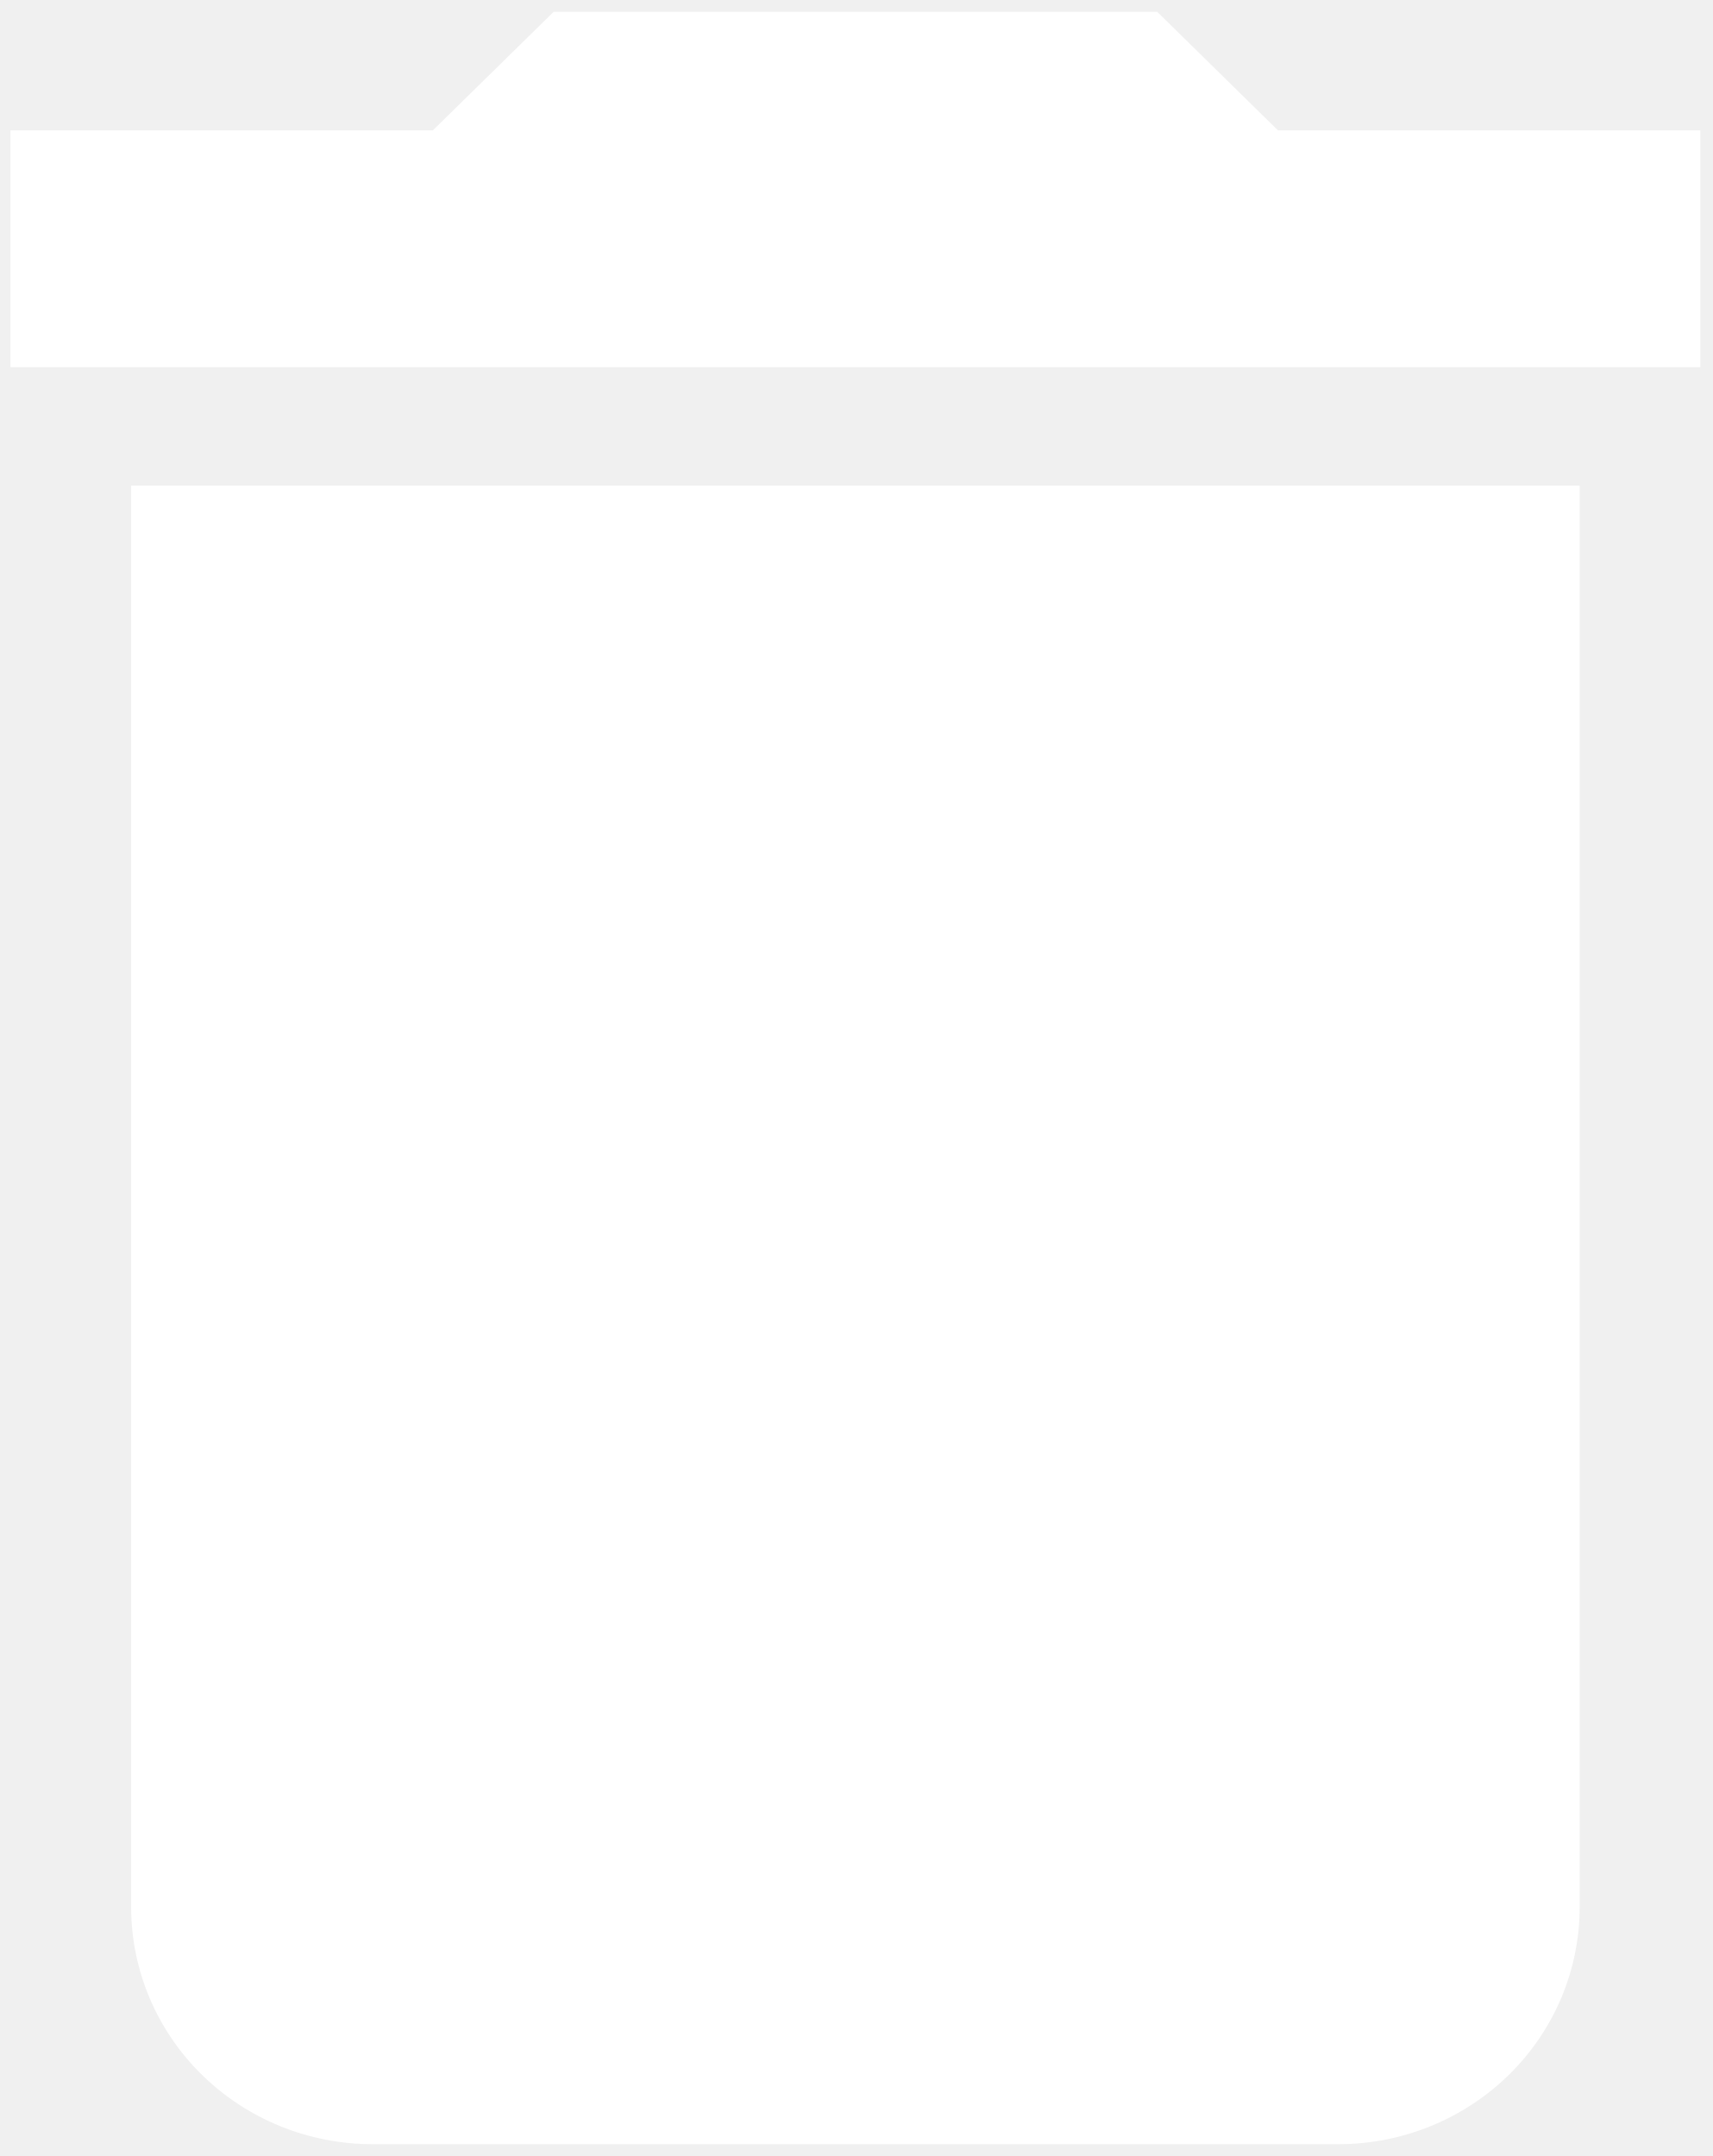
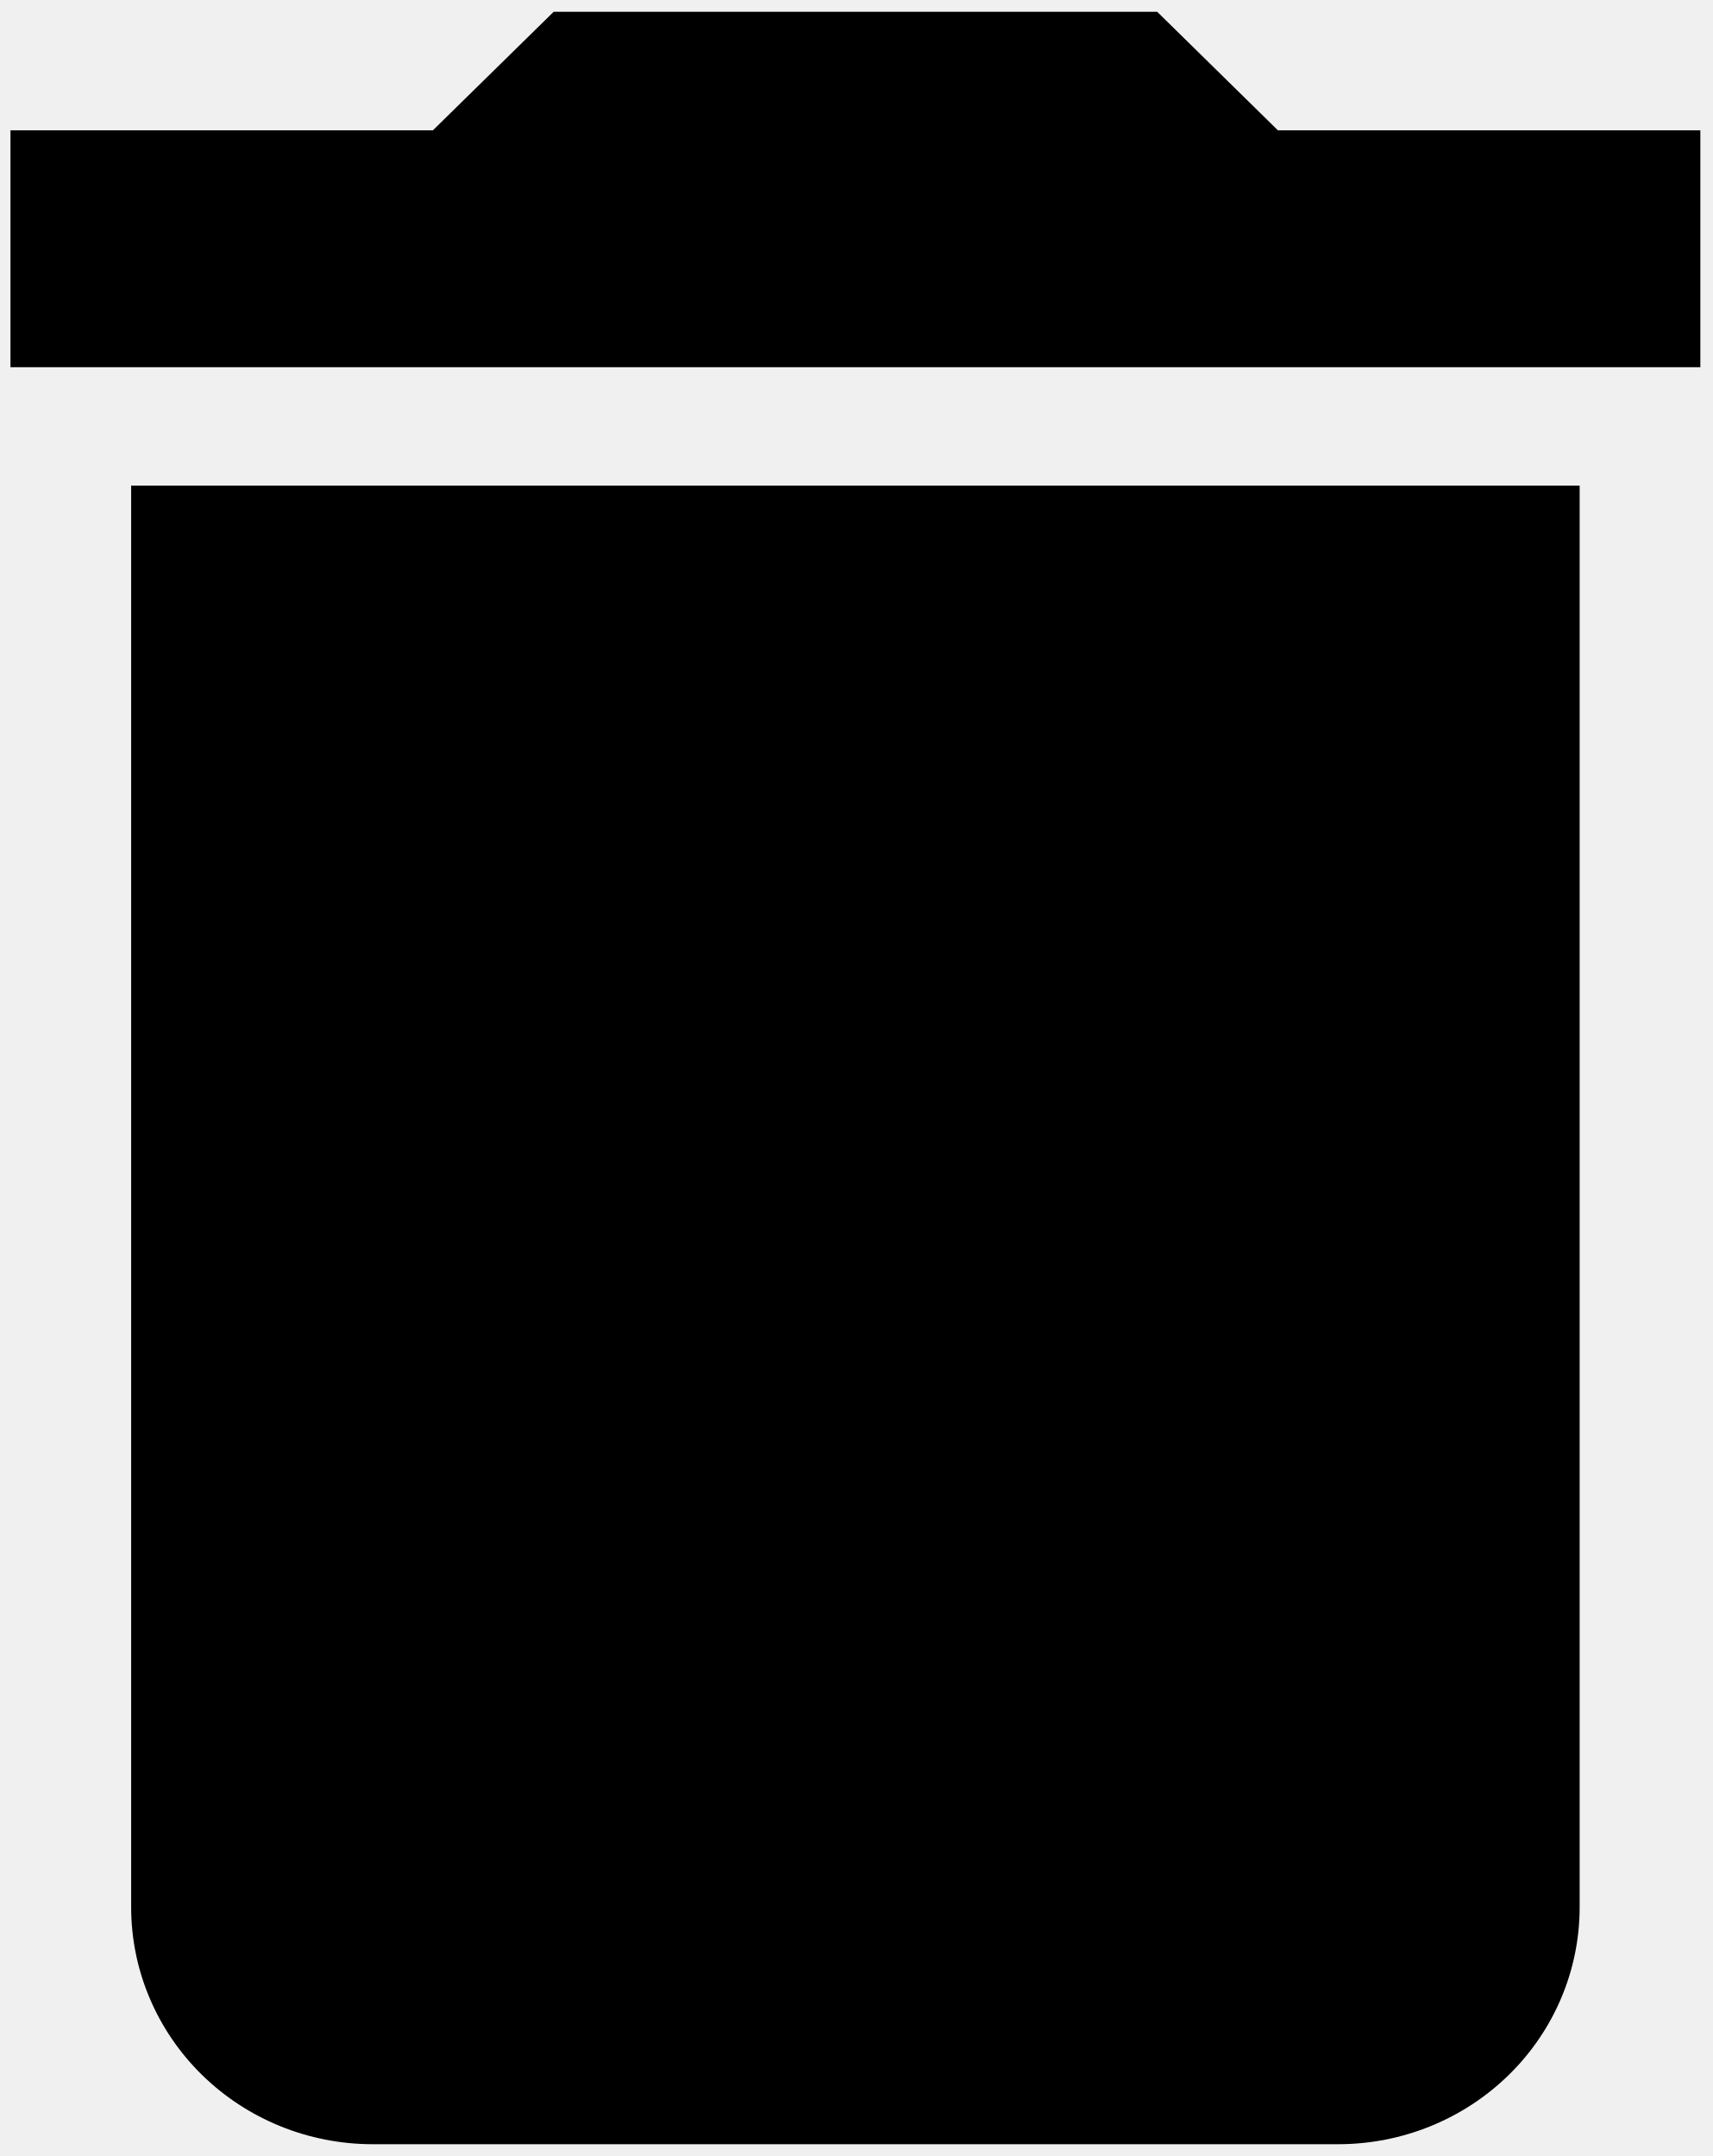
<svg xmlns="http://www.w3.org/2000/svg" width="27" height="34" viewBox="0 0 27 34" fill="none">
-   <path d="M26.81 2.055H20.149L18.246 0.186H8.73L6.826 2.055H0.165V5.791H26.81M2.068 30.077C2.068 31.068 2.47 32.019 3.183 32.719C3.897 33.42 4.865 33.814 5.875 33.814H21.1C22.11 33.814 23.078 33.42 23.792 32.719C24.506 32.019 24.907 31.068 24.907 30.077V7.659H2.068V30.077Z" fill="white" />
+   <path d="M26.81 2.055H20.149L18.246 0.186H8.73L6.826 2.055H0.165V5.791H26.81M2.068 30.077C2.068 31.068 2.47 32.019 3.183 32.719C3.897 33.42 4.865 33.814 5.875 33.814H21.1C22.11 33.814 23.078 33.42 23.792 32.719C24.506 32.019 24.907 31.068 24.907 30.077V7.659H2.068V30.077Z" fill="black" />
</svg>
